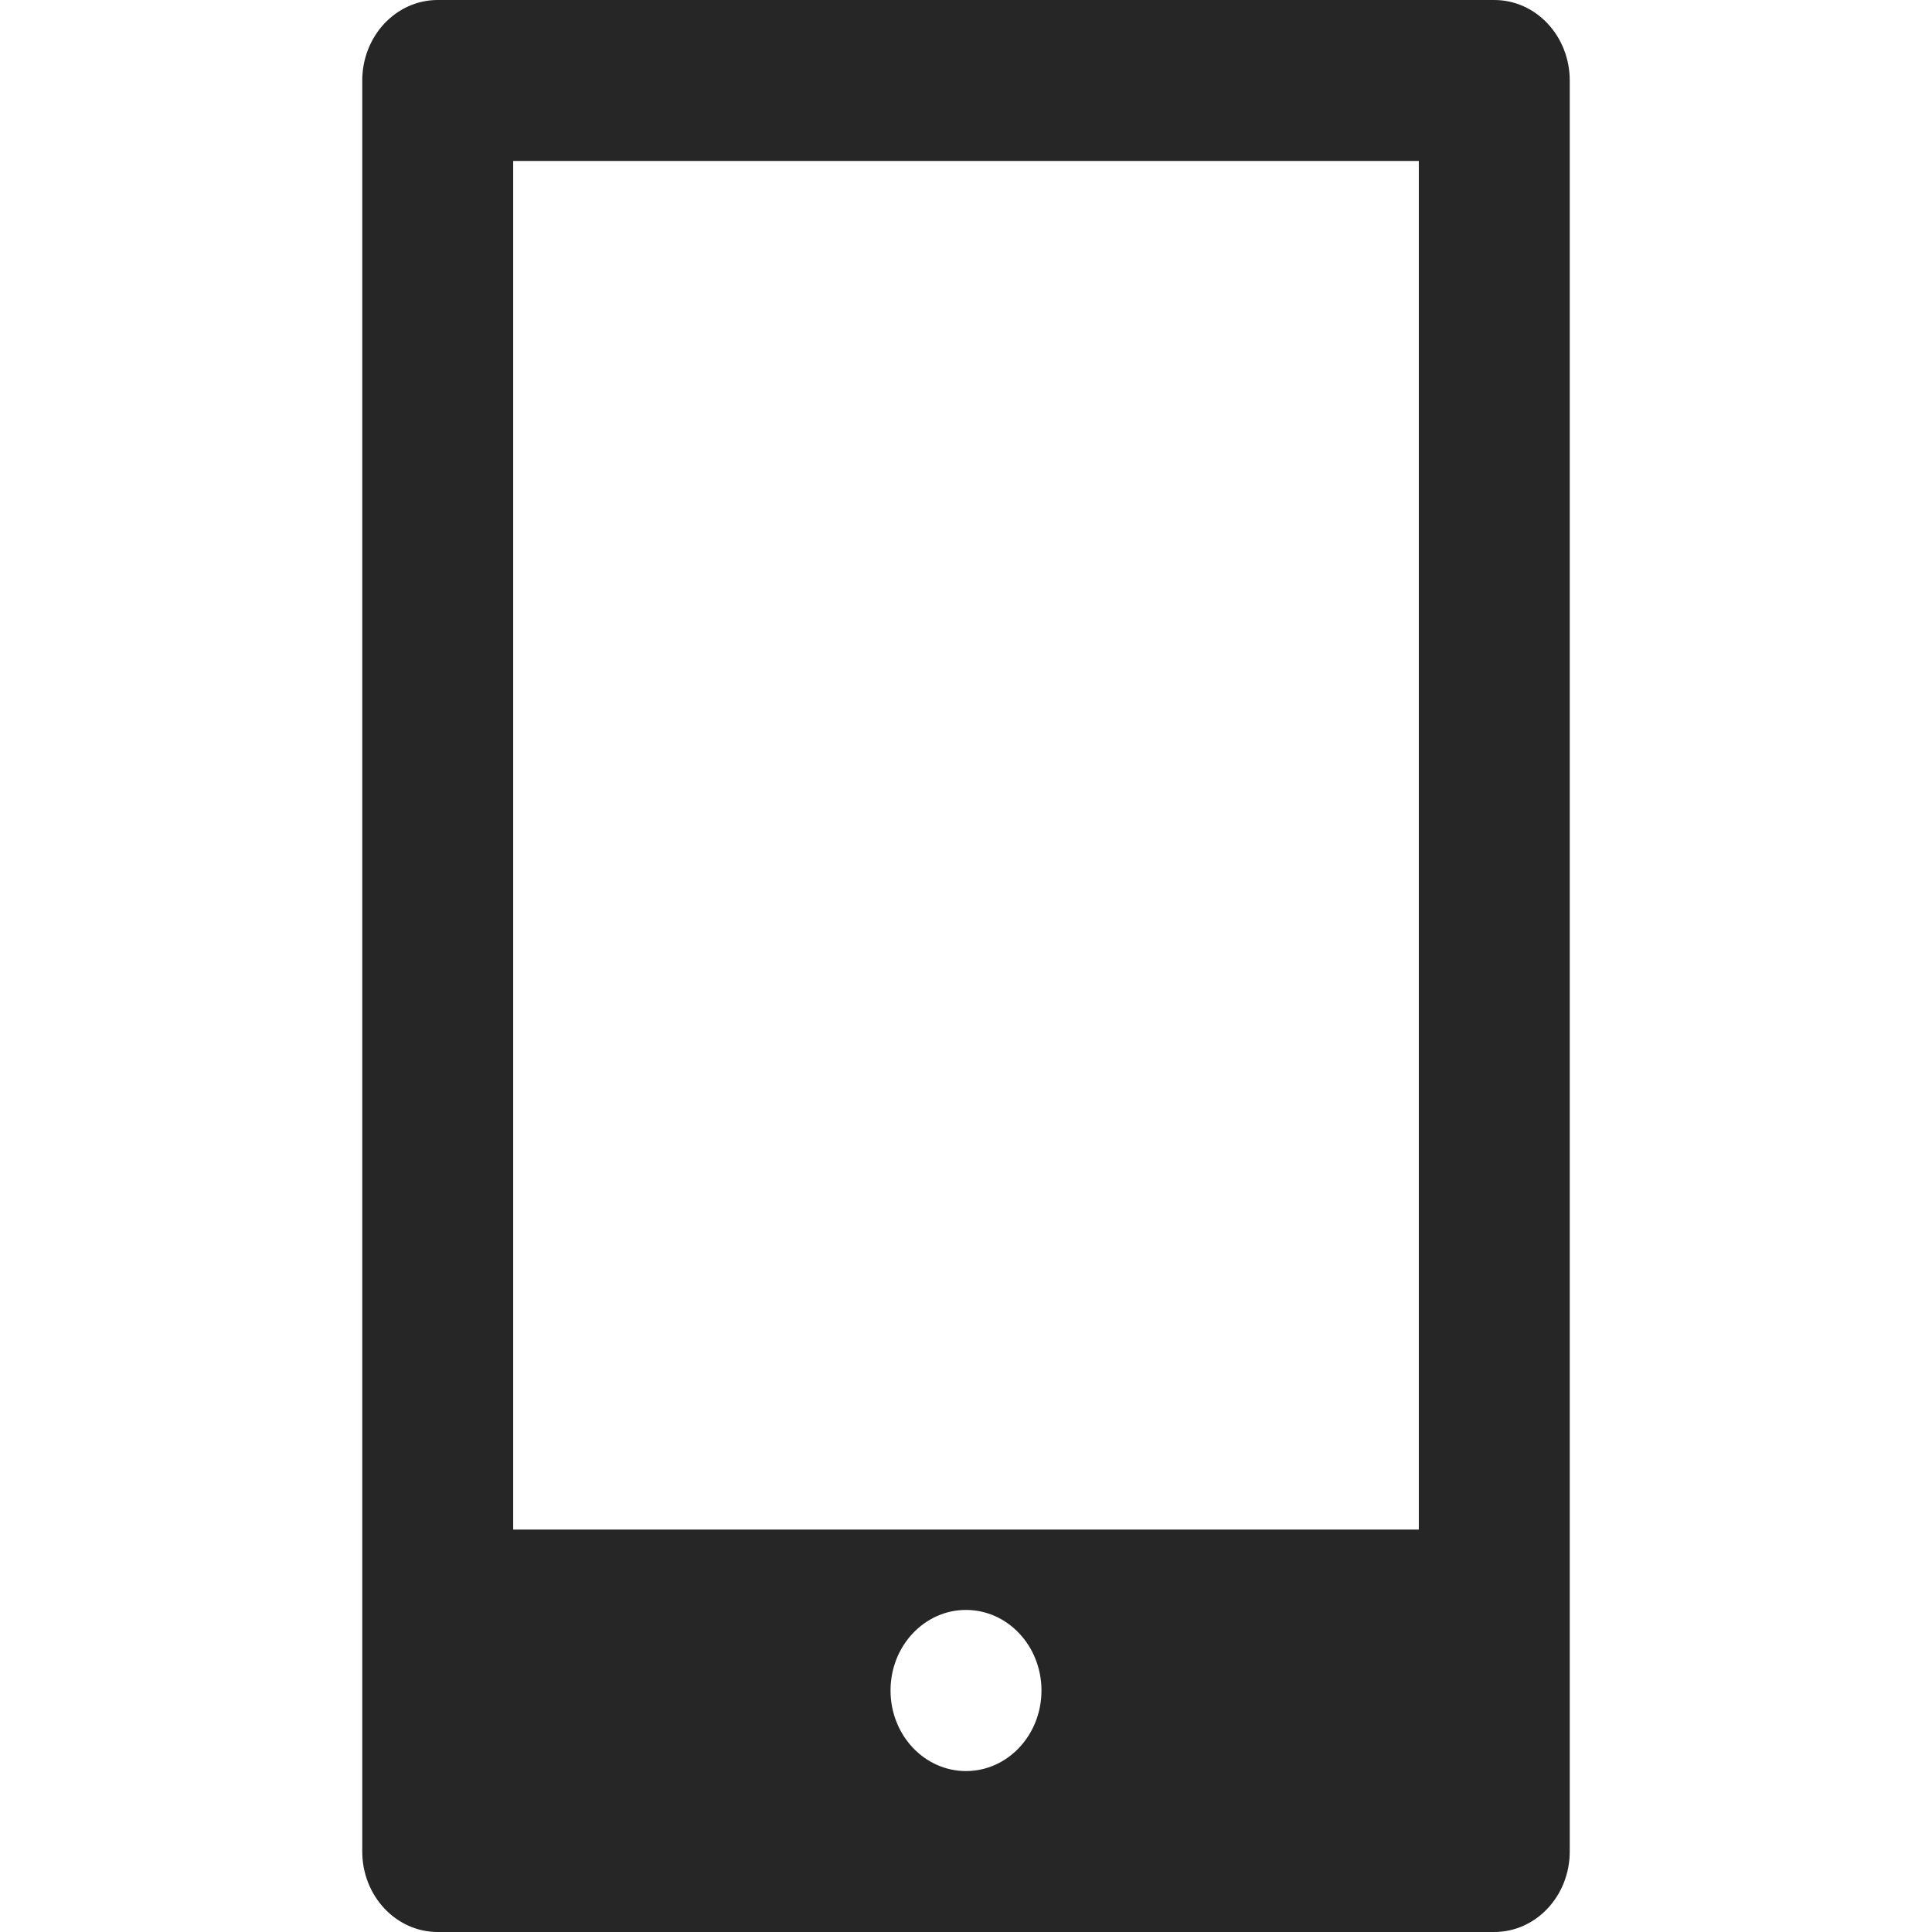
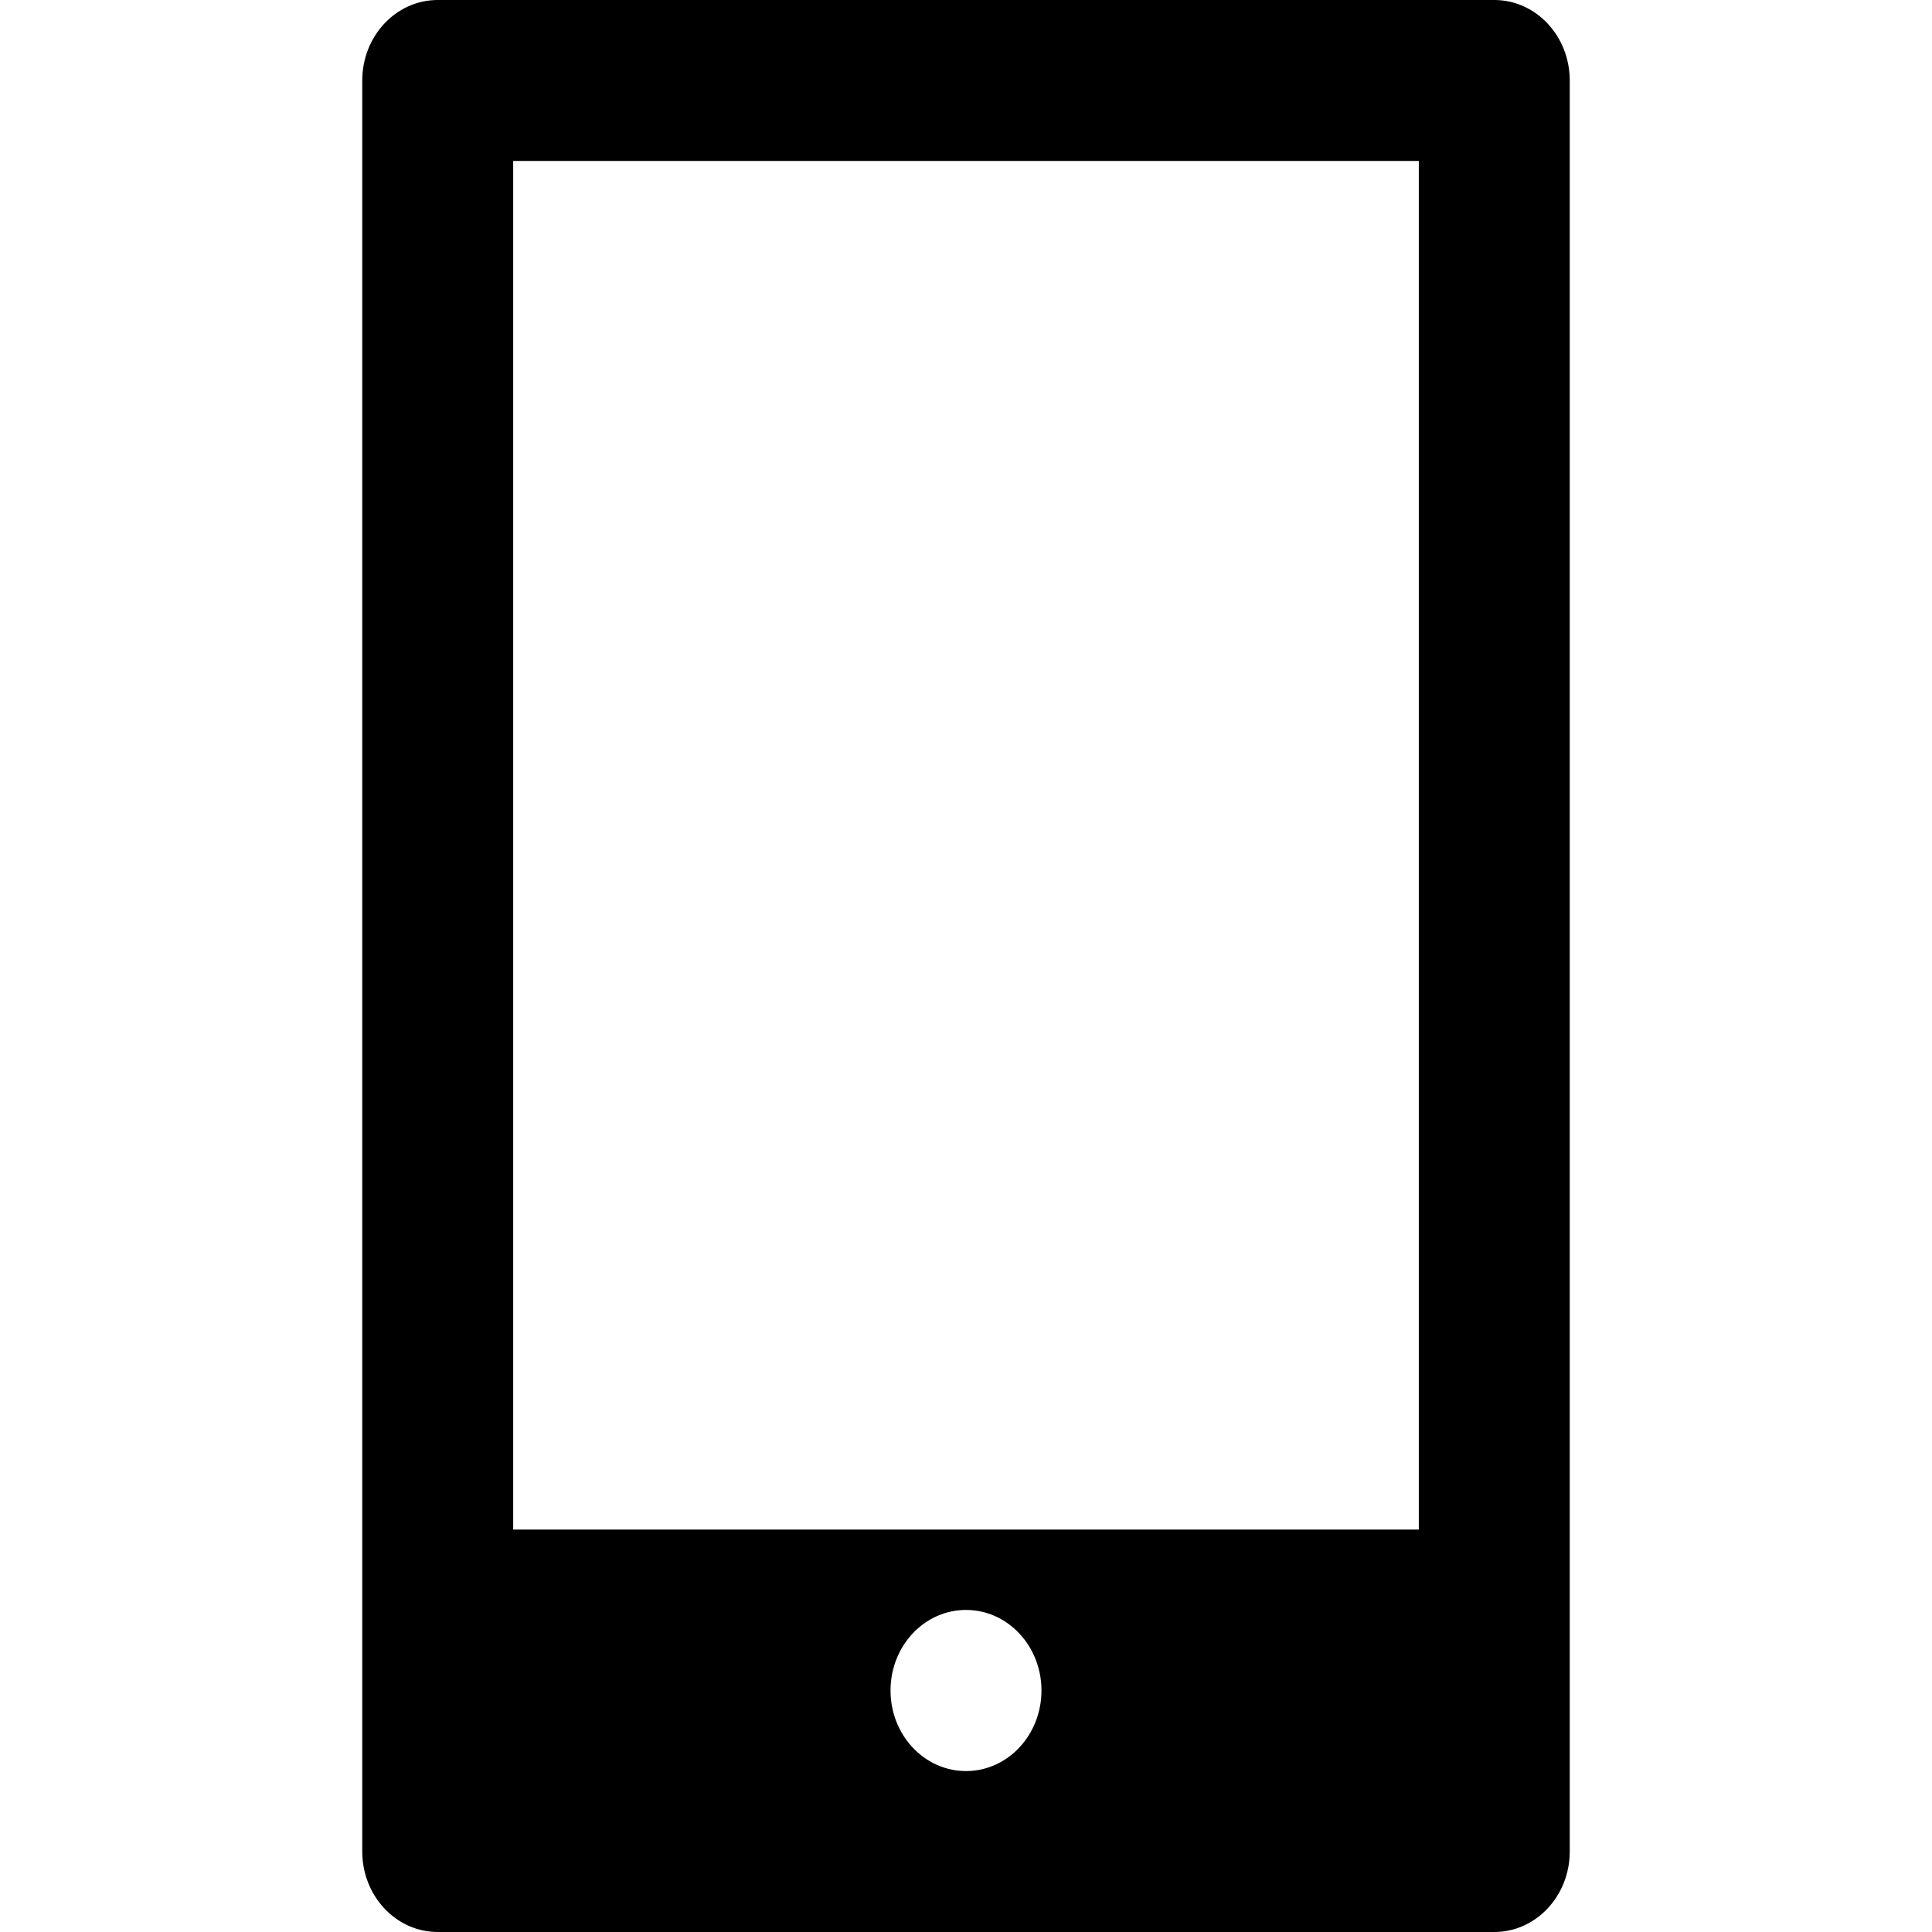
<svg xmlns="http://www.w3.org/2000/svg" viewBox="0 0 1024 1024" version="1.1">
-   <path d="M272 85.3v853.4h480V85.3h-480zM232 0h560c22.1 0 40 19.1 40 42.7v938.6c0 23.6-17.9 42.7-40 42.7h-560C209.9 1024 192 1004.9 192 981.3V42.7C192 19.1 209.9 0 232 0z m40 810.7h480v170.6h-480v-170.6z m240 128c22.1 0 40-19.1 40-42.7 0-23.6-17.9-42.7-40-42.7s-40 19.1-40 42.7c0 23.6 17.9 42.7 40 42.7z" fill="#262626" p-id="873" />
+   <path d="M272 85.3v853.4h480V85.3h-480zM232 0h560c22.1 0 40 19.1 40 42.7v938.6c0 23.6-17.9 42.7-40 42.7h-560C209.9 1024 192 1004.9 192 981.3V42.7C192 19.1 209.9 0 232 0z m40 810.7h480v170.6h-480v-170.6z m240 128c22.1 0 40-19.1 40-42.7 0-23.6-17.9-42.7-40-42.7s-40 19.1-40 42.7c0 23.6 17.9 42.7 40 42.7z" fill="#0" p-id="873" />
</svg>
